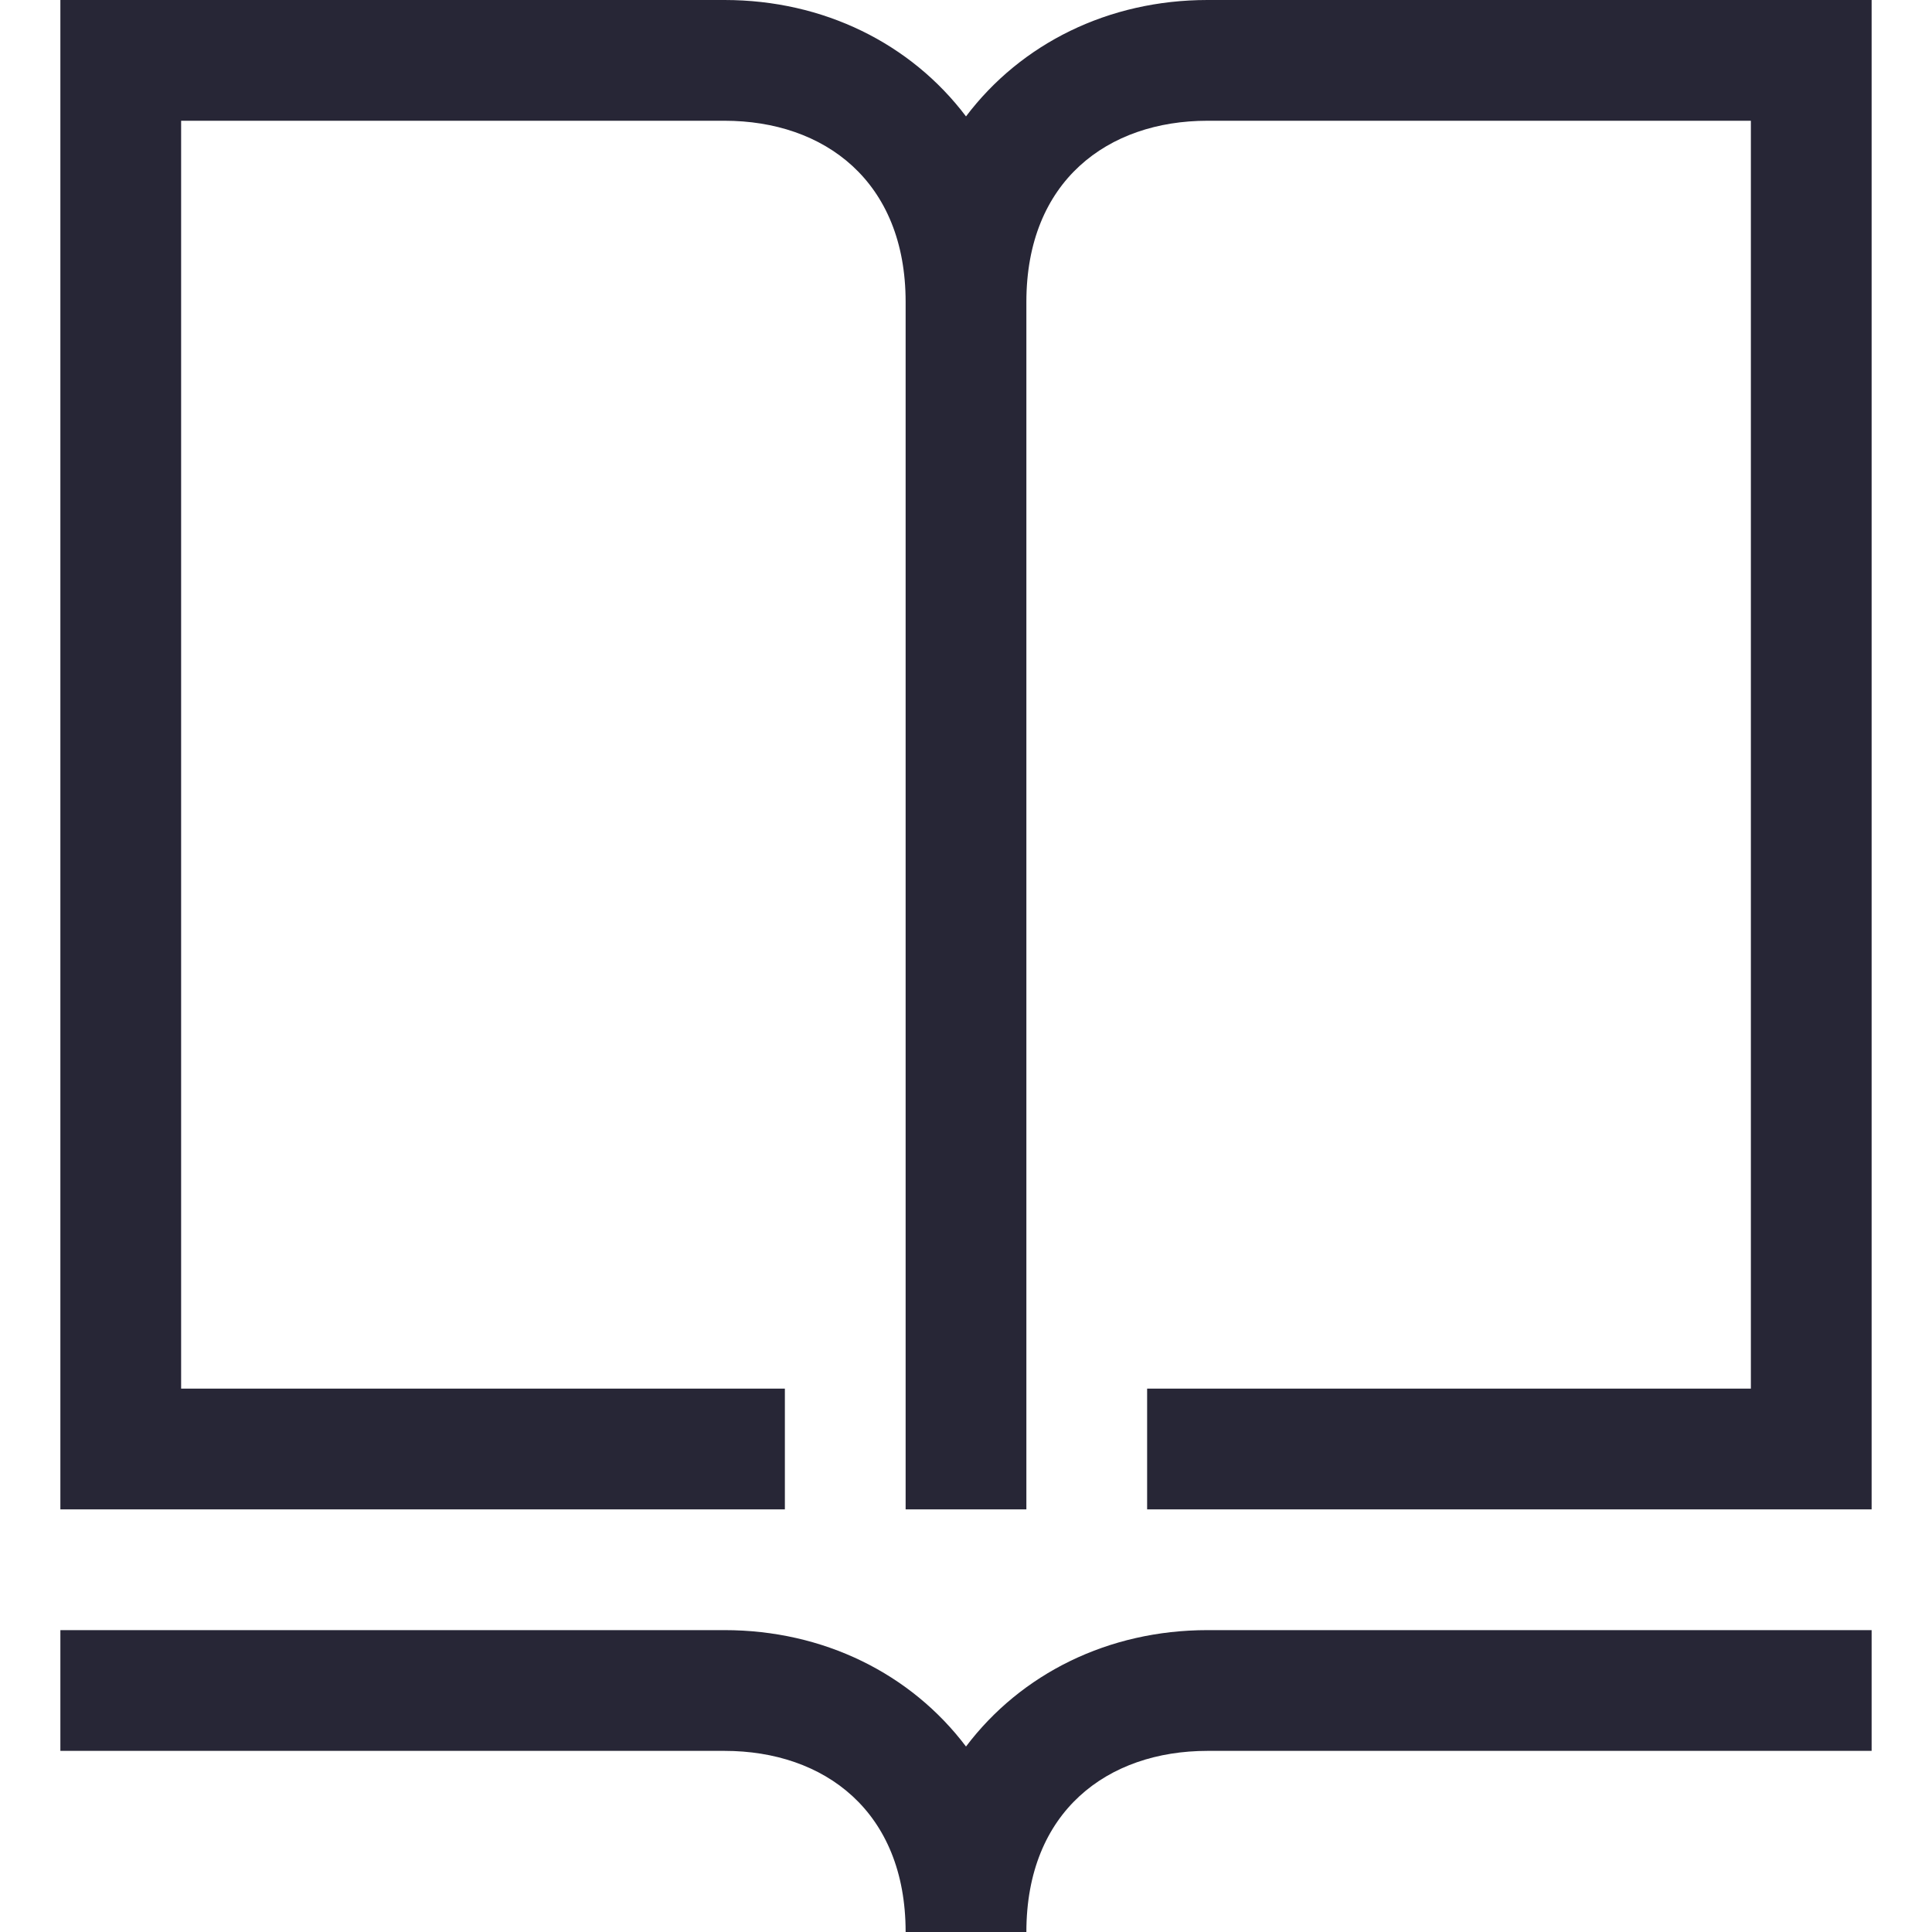
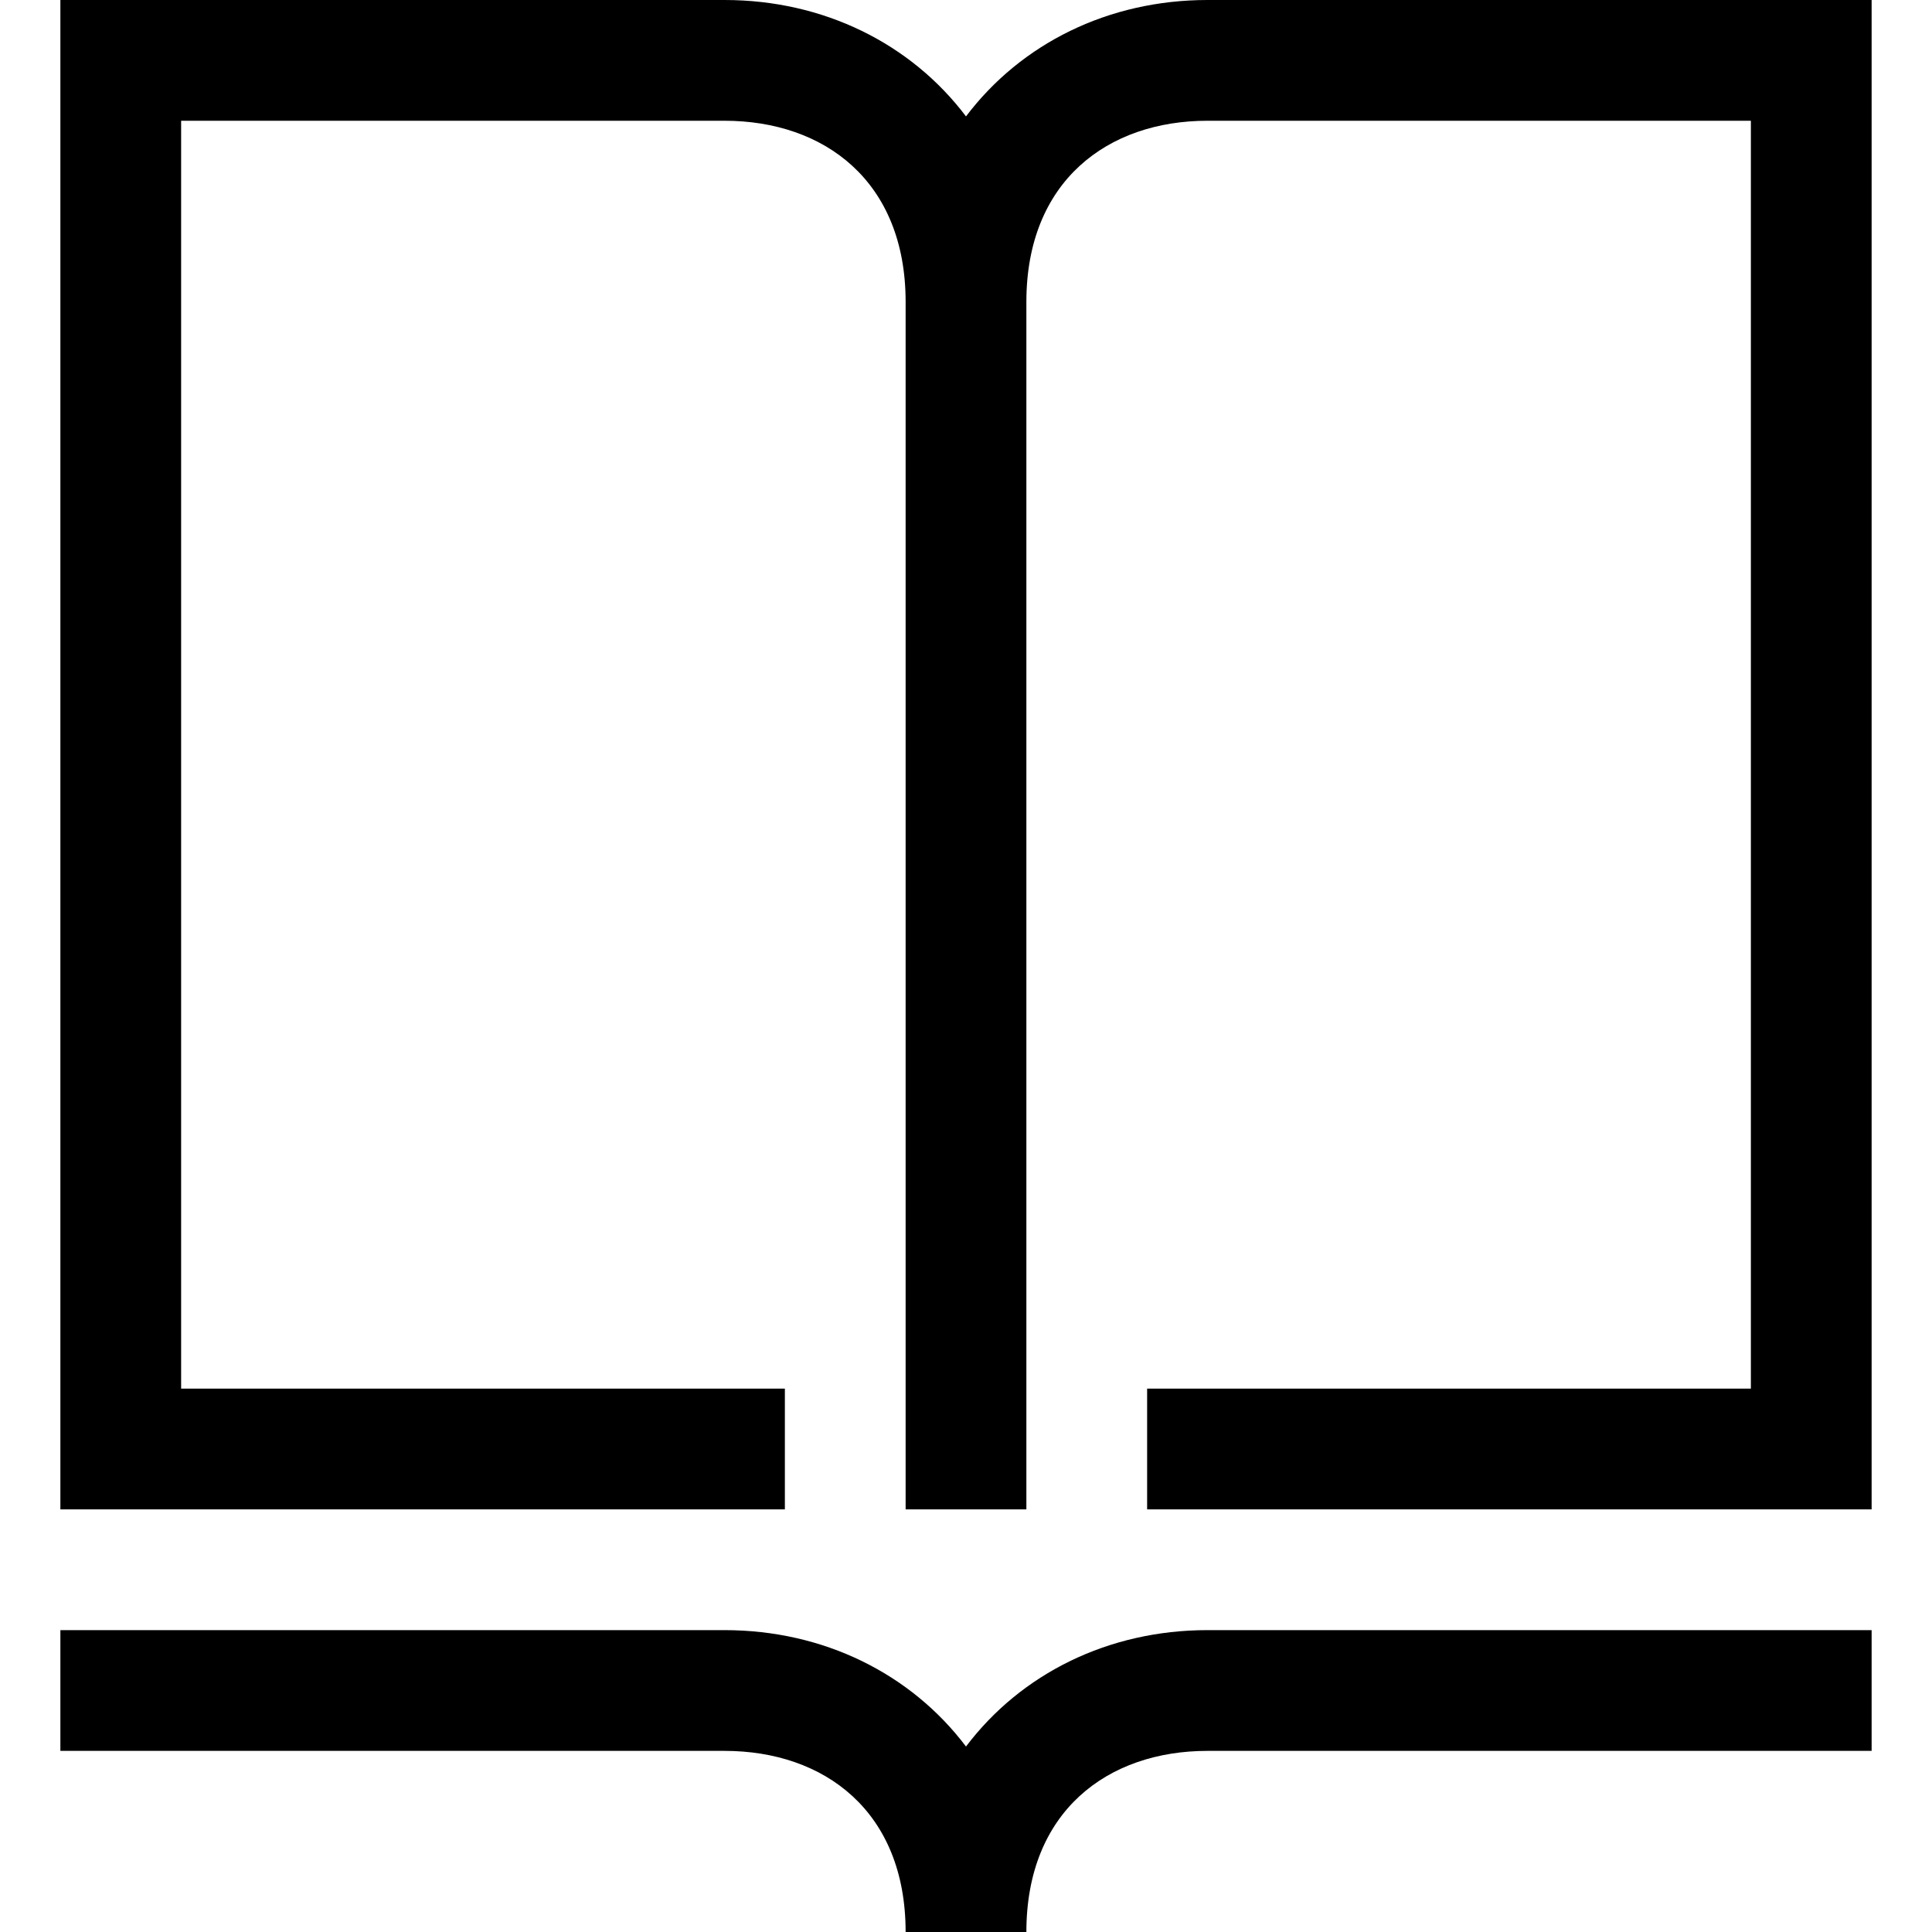
<svg xmlns="http://www.w3.org/2000/svg" t="1654330574956" class="icon" viewBox="0 0 1024 1024" version="1.1" p-id="2586" width="200" height="200">
  <defs>
    <style type="text/css">@font-face { font-family: feedback-iconfont; src: url("//at.alicdn.com/t/font_1031158_u69w8yhxdu.woff2?t=1630033759944") format("woff2"), url("//at.alicdn.com/t/font_1031158_u69w8yhxdu.woff?t=1630033759944") format("woff"), url("//at.alicdn.com/t/font_1031158_u69w8yhxdu.ttf?t=1630033759944") format("truetype"); }
</style>
  </defs>
-   <path d="M512 925.696c-29.184-38.625-75.489-61.696-128-61.696H32v64H384c52.925 0 96 32 96 96h64c0-64 43.075-96 96-96h352v-64H640c-52.511 0-98.816 23.071-128 61.696zM640 0c-52.511 0-98.816 23.071-128 61.696C482.816 23.071 436.511 0 384 0H32v800h384v-64h-320V64H384c52.925 0 96 32 96 96v640h64v-640c0-64 43.075-96 96-96h288v672h-320v64h384V0H640z" fill="#272636" p-id="2587" />
+   <path d="M512 925.696c-29.184-38.625-75.489-61.696-128-61.696H32v64H384c52.925 0 96 32 96 96h64c0-64 43.075-96 96-96h352v-64H640c-52.511 0-98.816 23.071-128 61.696zM640 0c-52.511 0-98.816 23.071-128 61.696C482.816 23.071 436.511 0 384 0H32v800h384v-64h-320V64H384c52.925 0 96 32 96 96v640h64v-640c0-64 43.075-96 96-96h288v672h-320v64h384V0H640z" p-id="2587" />
</svg>
